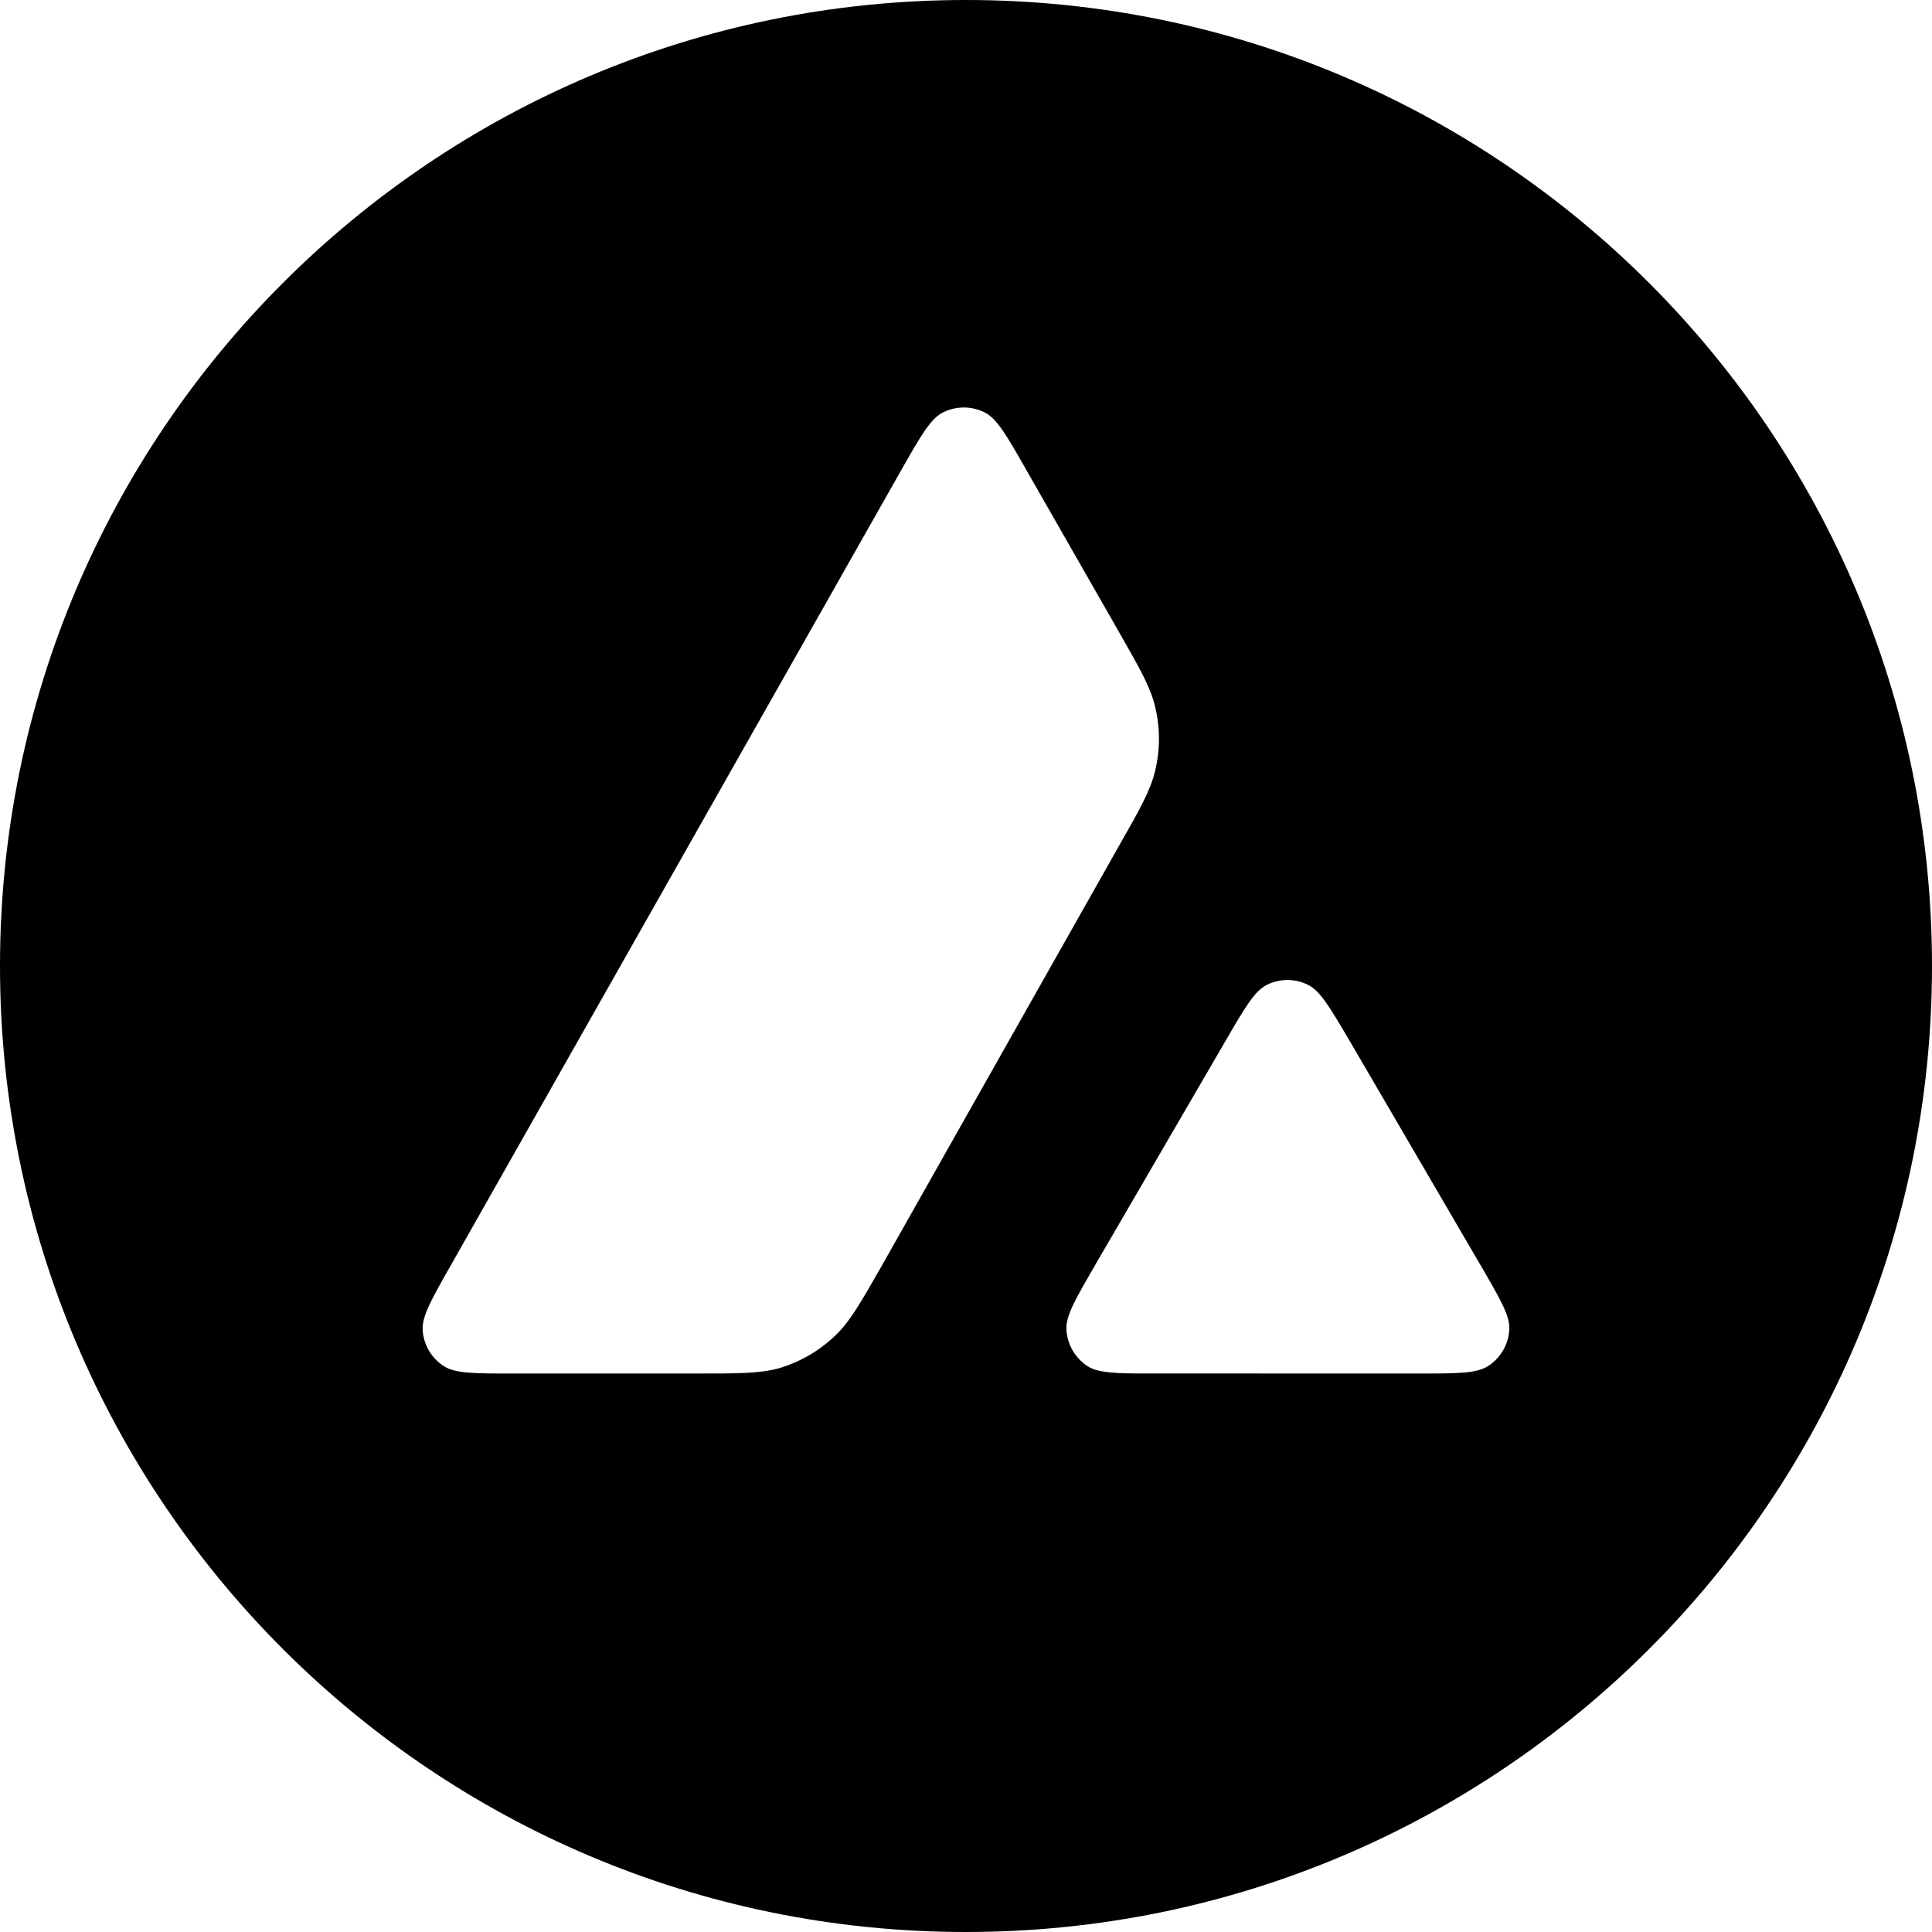
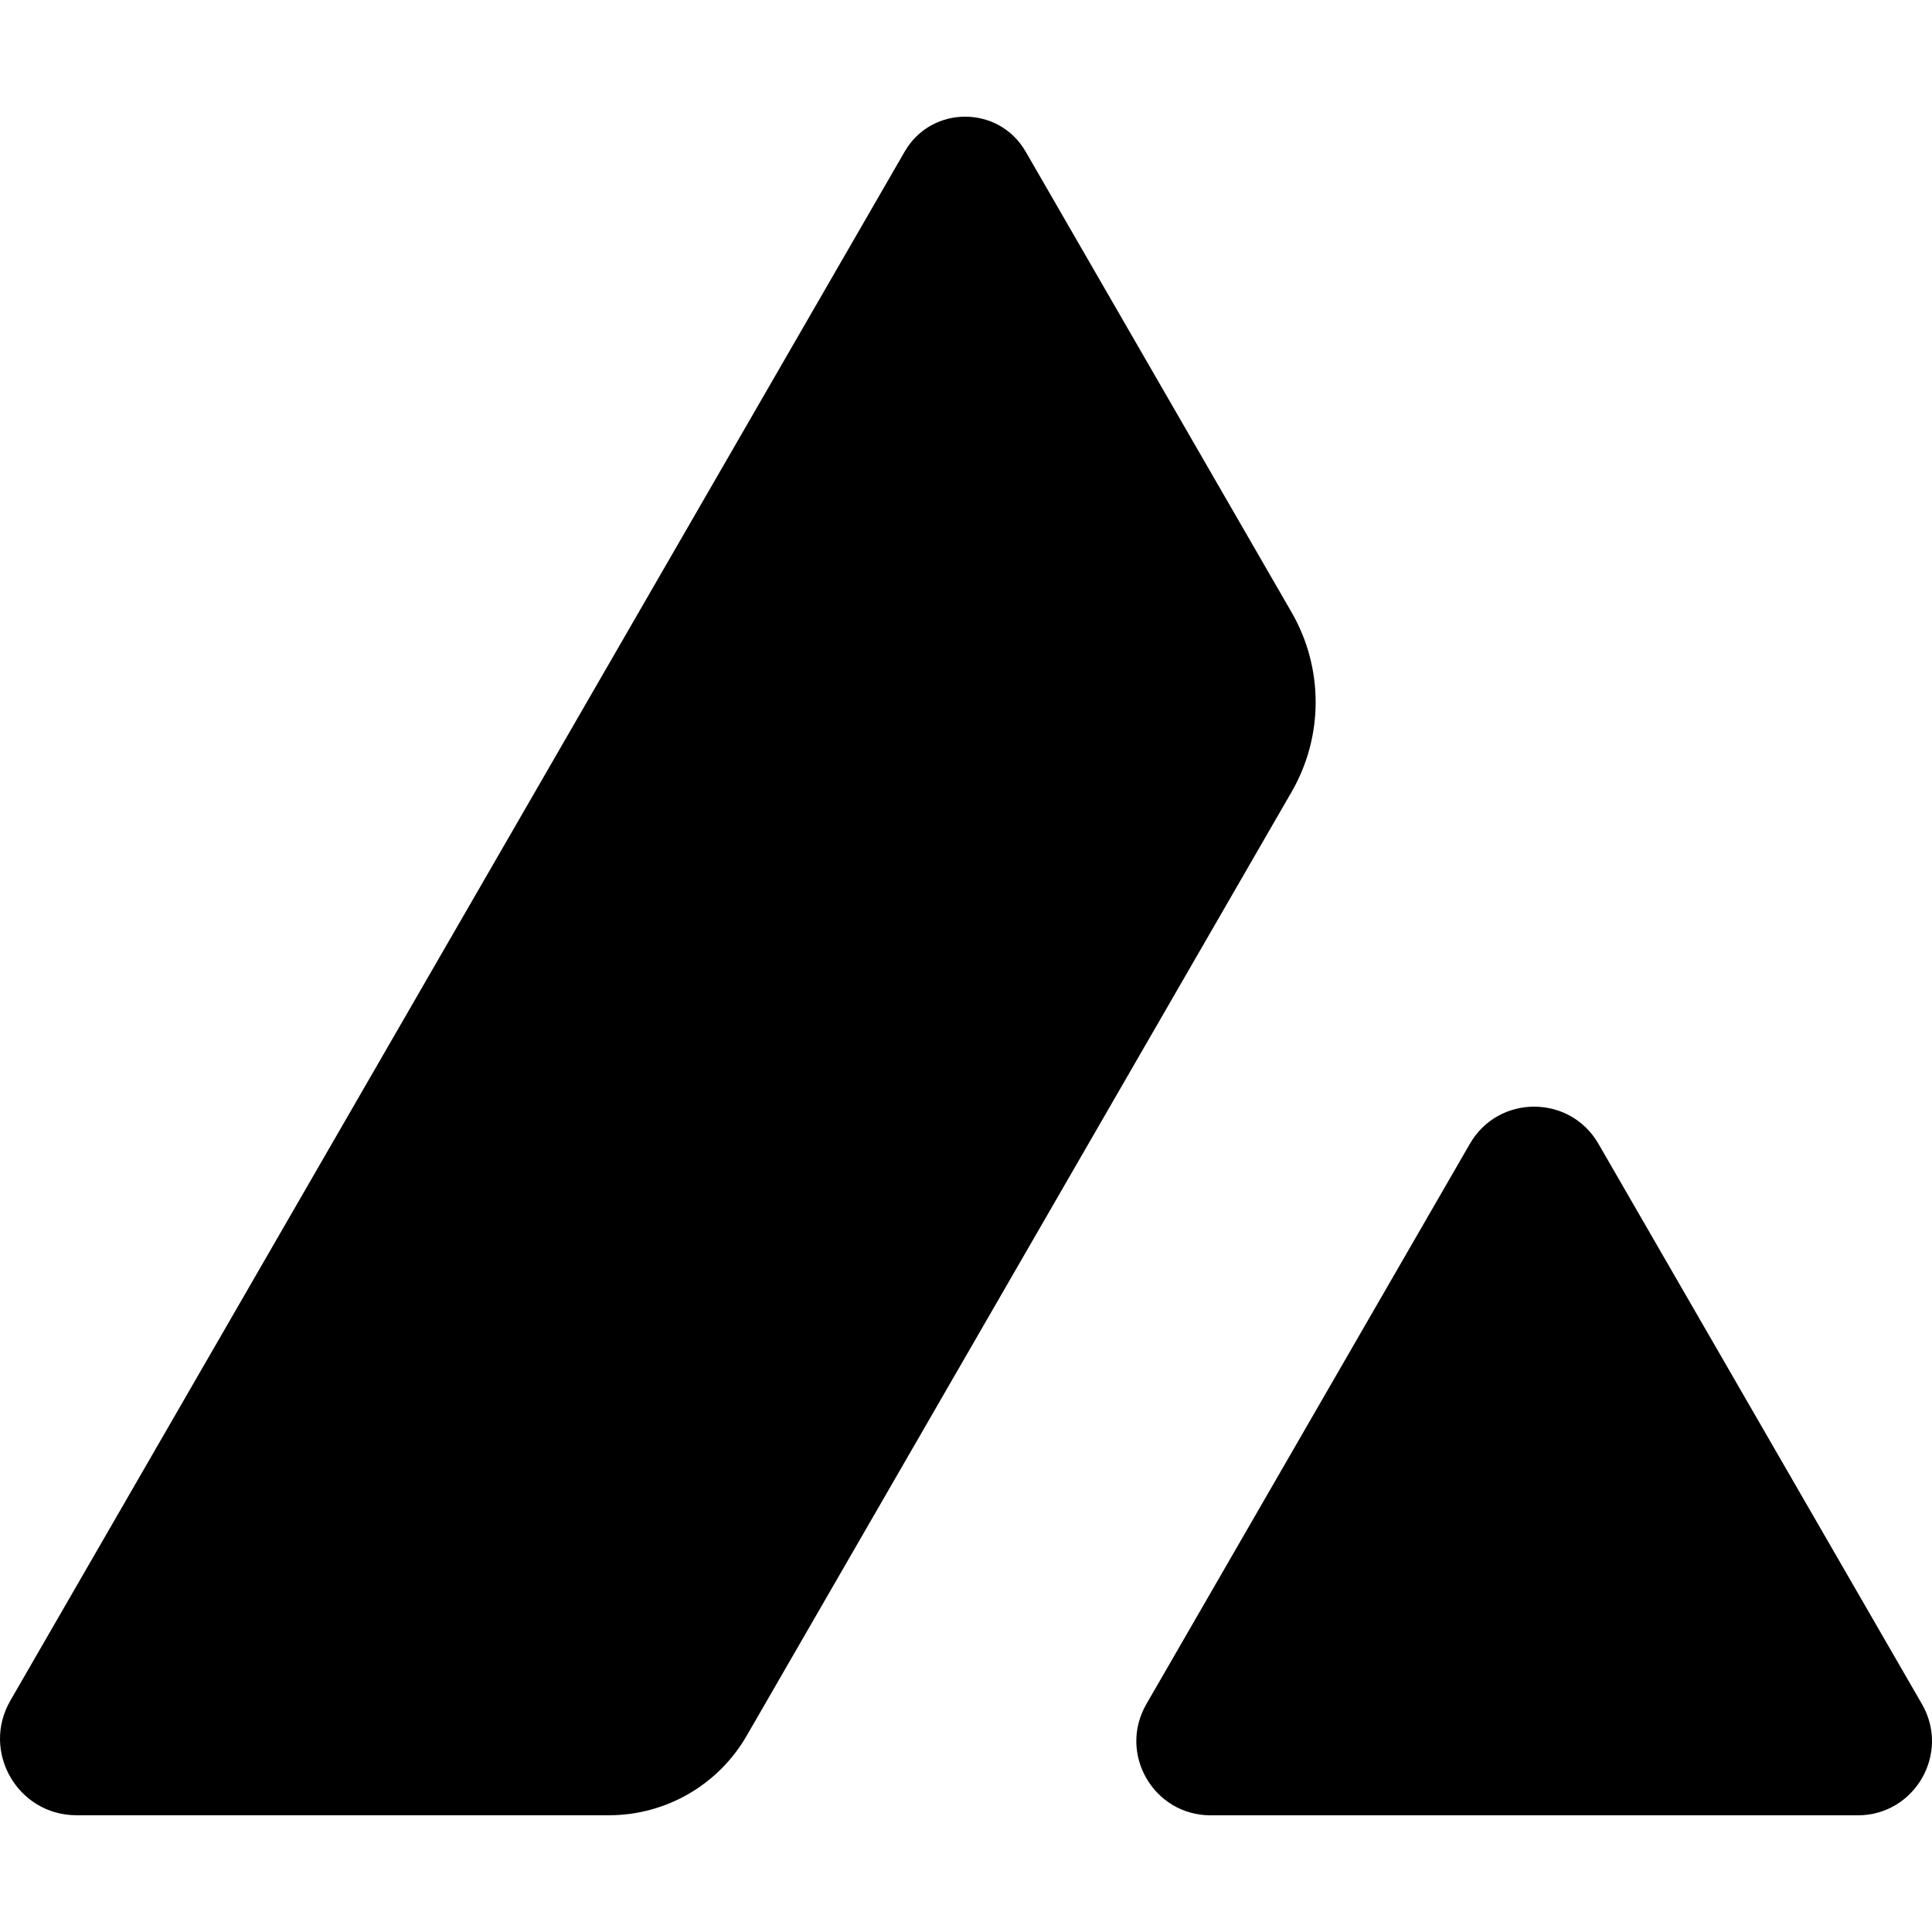
- <svg xmlns="http://www.w3.org/2000/svg" width="32" height="32" viewBox="0 0 32">
-   <path d="M16 0c8.837 0 16 7.163 16 16s-7.163 16-16 16S0 24.837 0 16 7.163 0 16 0zm.313 6.833a.77.77 0 00-.698 0c-.203.104-.364.384-.682.944L7.46 20.97c-.314.552-.47.829-.46 1.055a.77.77 0 00.35.602c.19.123.505.123 1.14.123h3.028c.712 0 1.068 0 1.386-.088.349-.104.667-.288.931-.541.243-.232.418-.54.764-1.145l.01-.018 3.926-6.95c.348-.61.52-.916.597-1.239a2.26 2.26 0 000-1.066c-.076-.32-.25-.625-.593-1.226l-.008-.014-1.536-2.686c-.318-.56-.48-.84-.682-.944zm4.664 9.482c-.2.104-.36.377-.678.925l-2.165 3.722-.007.013c-.317.548-.476.821-.464 1.046a.777.777 0 00.348.606c.15.098.387.118.802.122l4.684.001c.64 0 .962 0 1.154-.126a.768.768 0 00.348-.607c.011-.219-.142-.484-.443-1.005l-.032-.054-2.172-3.722-.025-.042c-.305-.517-.46-.778-.657-.879a.762.762 0 00-.693 0z" />
+ <svg xmlns="http://www.w3.org/2000/svg" width="32" height="32" viewBox="0 0 32" fill="none">
+   <g transform="matrix(0.1245942,0,0,0.1245942,-9.737179e-4,1.810925)">
+     <path d="m 160.944,226.789 h 86.02 c 7.59,0 12.34,-8.22 8.54,-14.79 l -43.01,-74.49 c -3.8,-6.57 -13.28,-6.57 -17.08,0 l -43.01,74.49 c -3.8,6.57 0.95,14.79 8.54,14.79 z" fill="#000000" />
+     <path d="M 171.704,66.858 136.354,5.618 c -3.57,-6.19 -12.51,-6.19 -16.08,0 L 1.384,211.538 c -3.91,6.78 0.98,15.24 8.8,15.24 h 70.79 c 7.55,0 14.52,-4.03 18.29,-10.56 L 171.704,90.748 c 4.27,-7.39 4.27,-16.5 0,-23.89 z" fill="#000000" />
+   </g>
</svg>
